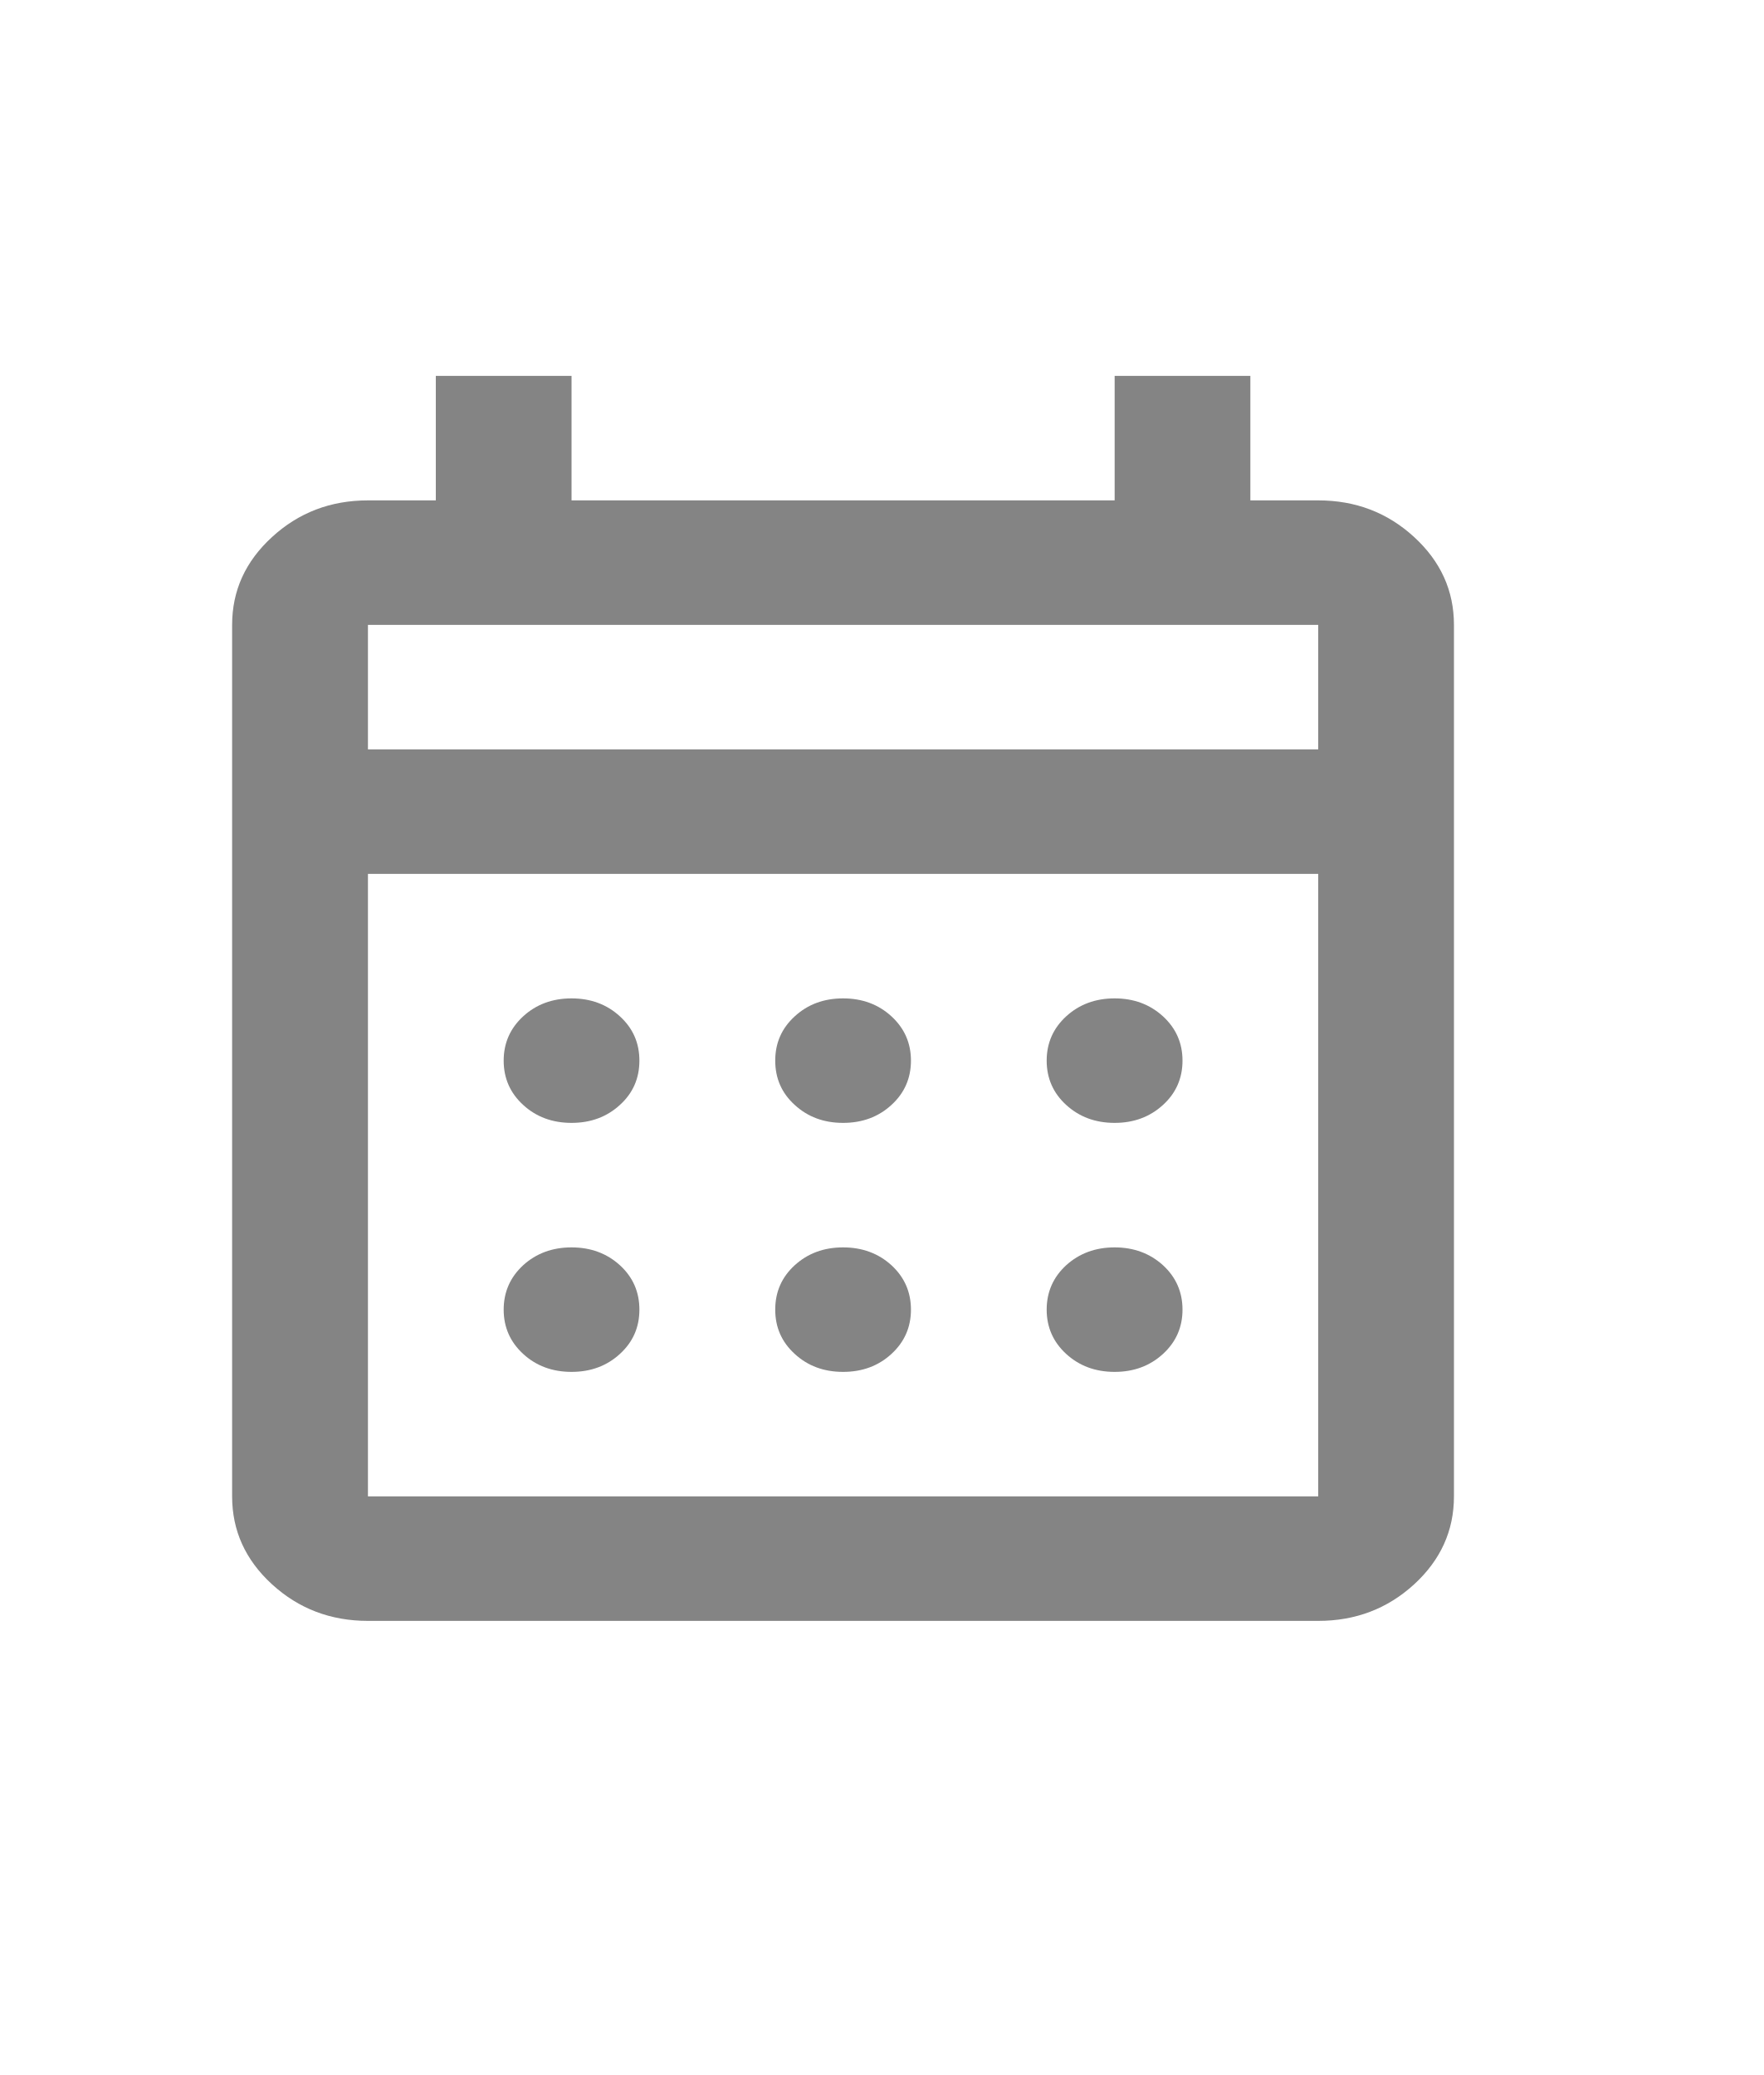
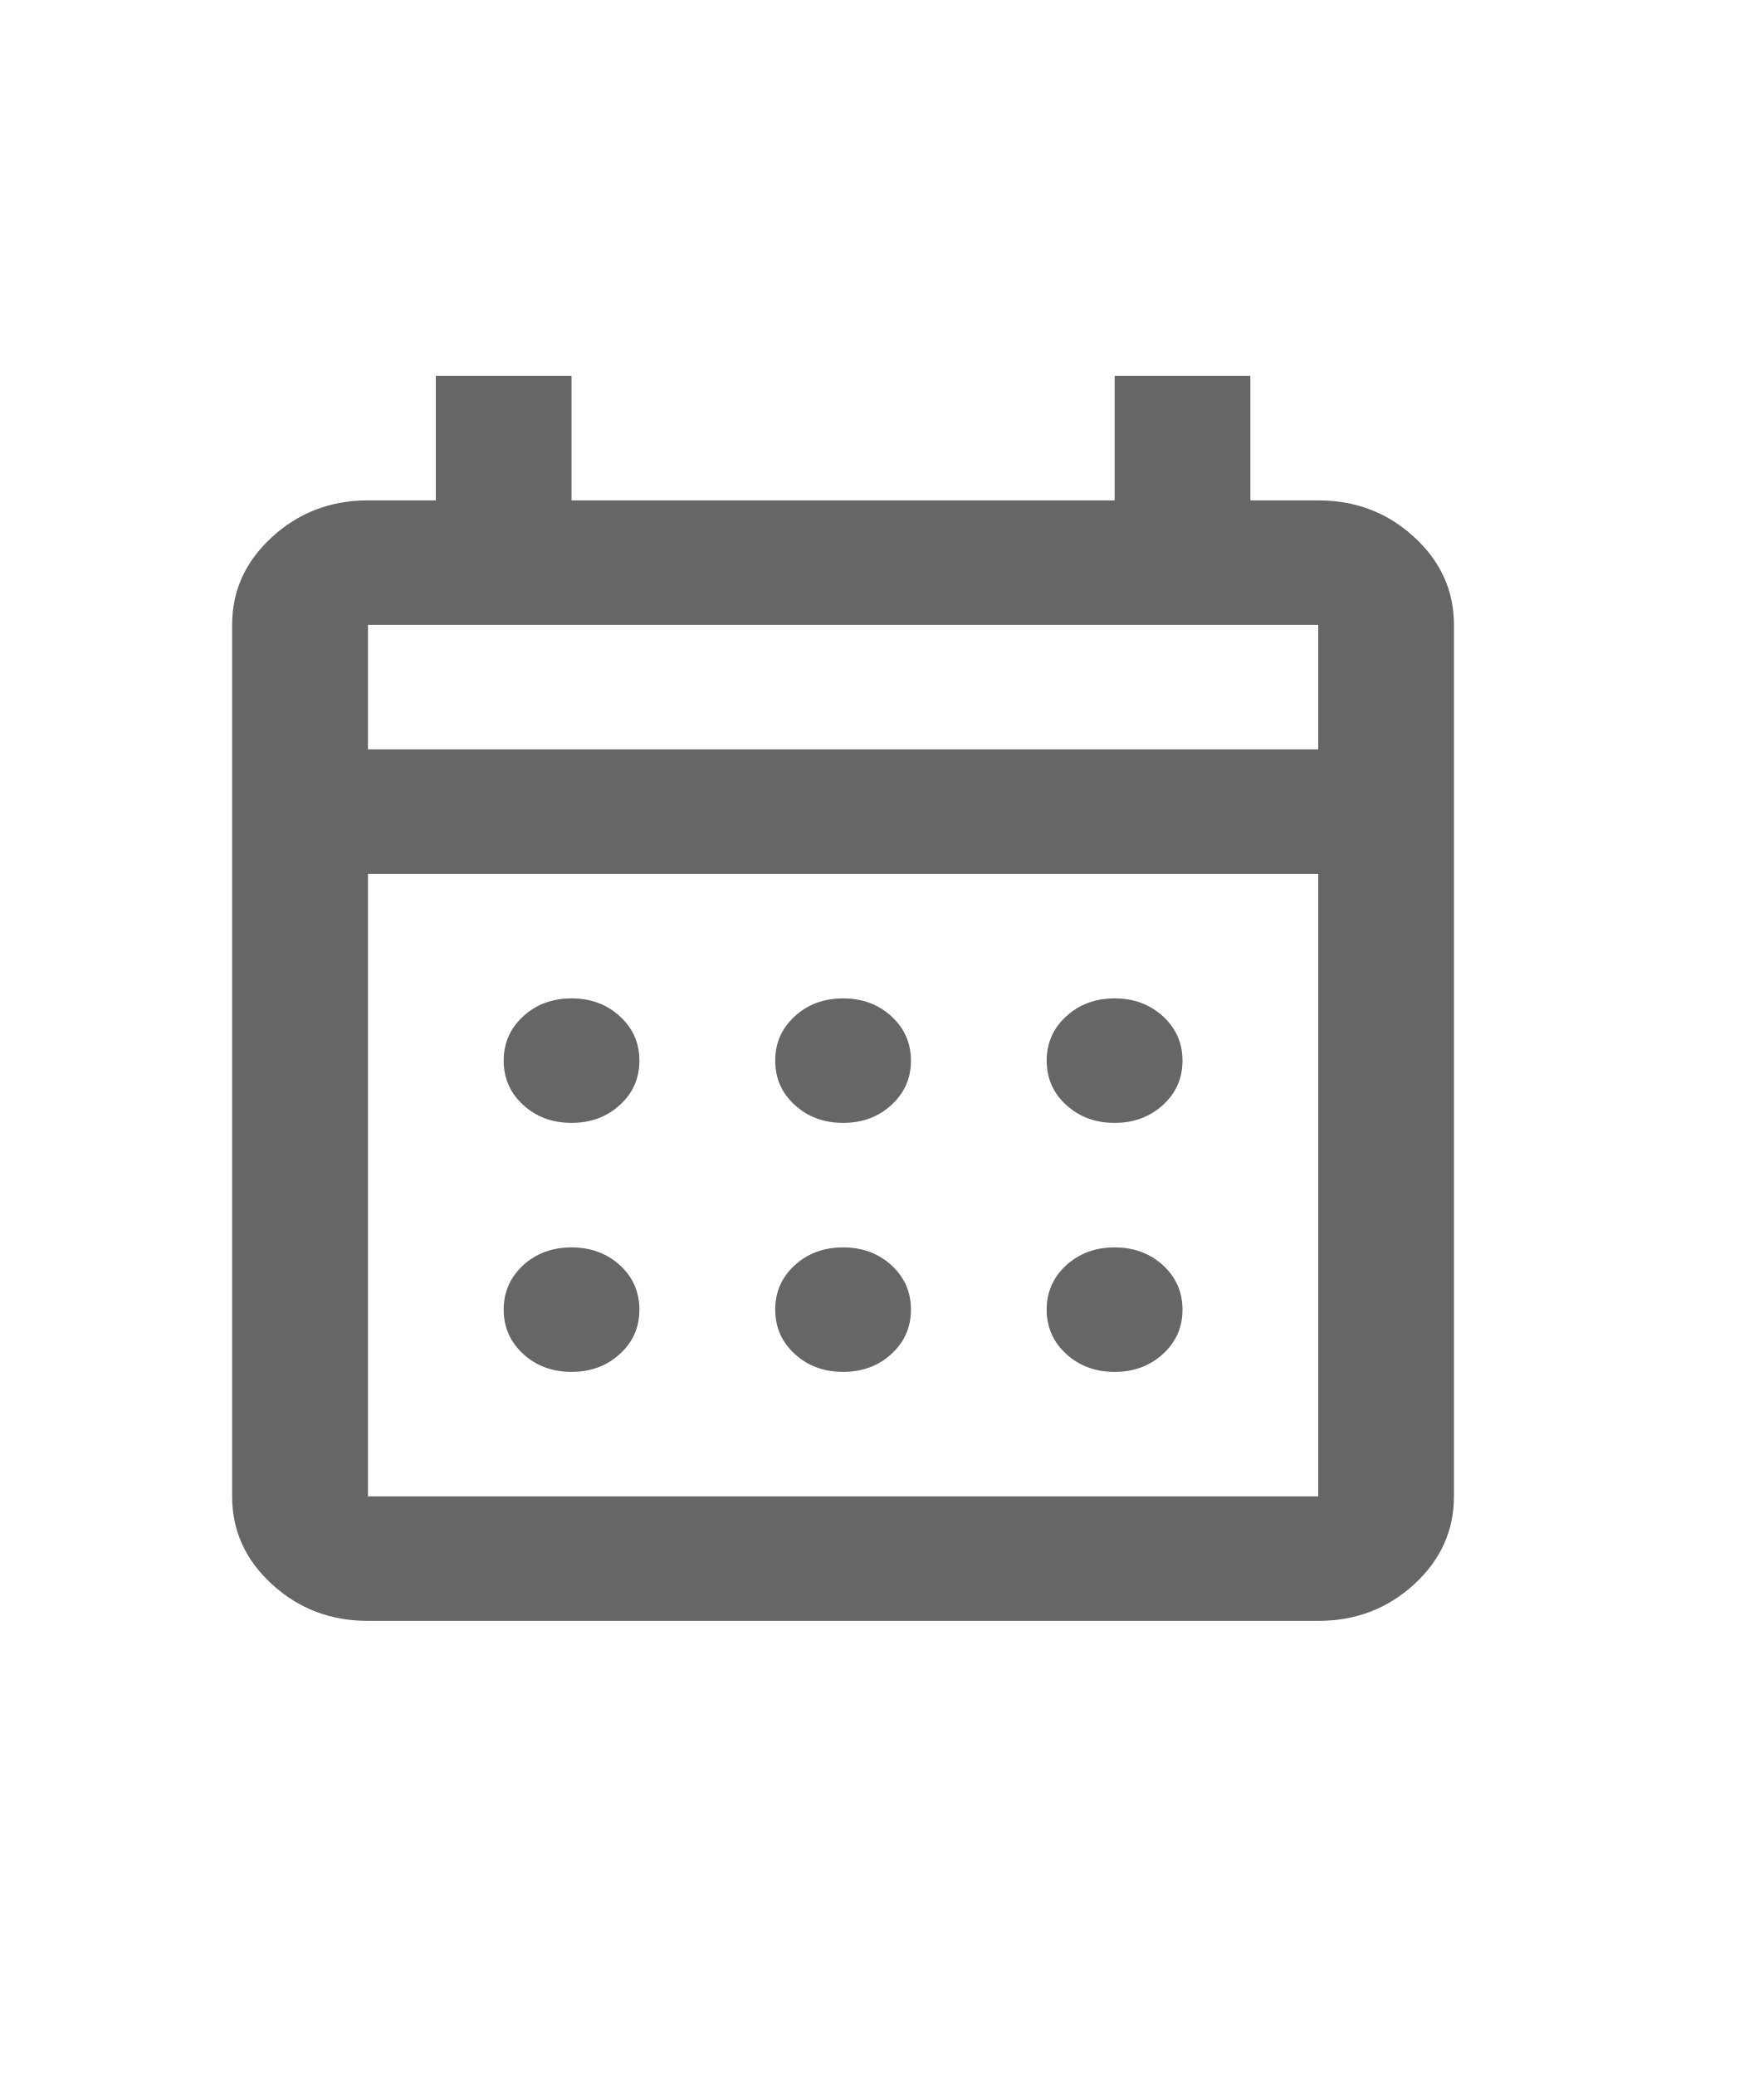
- <svg xmlns="http://www.w3.org/2000/svg" width="17" height="20" viewBox="0 0 17 20" fill="none">
+ <svg xmlns="http://www.w3.org/2000/svg" width="17" height="20" viewBox="0 0 17 20">
  <mask id="mask0_3001_8036" style="mask-type:alpha" maskUnits="userSpaceOnUse" x="0" y="0" width="17" height="20">
-     <rect x="0.5" y="0.387" width="16" height="19.228" fill="#D9D9D9" />
+     <rect x="0.5" y="0.387" width="16" height="19.228" />
  </mask>
  <g mask="url(#mask0_3001_8036)">
-     <path d="M3.546 15.623C3.186 15.623 2.878 15.505 2.622 15.271C2.365 15.036 2.237 14.753 2.237 14.423V6.023C2.237 5.693 2.365 5.411 2.622 5.176C2.878 4.941 3.186 4.823 3.546 4.823H4.2V3.623H5.508V4.823H10.742V3.623H12.05V4.823H12.704C13.064 4.823 13.372 4.941 13.628 5.176C13.884 5.411 14.012 5.693 14.012 6.023V14.423C14.012 14.753 13.884 15.036 13.628 15.271C13.372 15.505 13.064 15.623 12.704 15.623H3.546ZM3.546 14.423H12.704V8.423H3.546V14.423ZM3.546 7.223H12.704V6.023H3.546V7.223ZM8.125 10.823C7.939 10.823 7.784 10.765 7.659 10.65C7.533 10.536 7.471 10.393 7.471 10.223C7.471 10.053 7.533 9.911 7.659 9.796C7.784 9.681 7.939 9.623 8.125 9.623C8.31 9.623 8.466 9.681 8.591 9.796C8.716 9.911 8.779 10.053 8.779 10.223C8.779 10.393 8.716 10.536 8.591 10.65C8.466 10.765 8.31 10.823 8.125 10.823ZM5.508 10.823C5.323 10.823 5.167 10.765 5.042 10.65C4.917 10.536 4.854 10.393 4.854 10.223C4.854 10.053 4.917 9.911 5.042 9.796C5.167 9.681 5.323 9.623 5.508 9.623C5.693 9.623 5.849 9.681 5.974 9.796C6.1 9.911 6.162 10.053 6.162 10.223C6.162 10.393 6.1 10.536 5.974 10.65C5.849 10.765 5.693 10.823 5.508 10.823ZM10.742 10.823C10.556 10.823 10.401 10.765 10.275 10.65C10.15 10.536 10.087 10.393 10.087 10.223C10.087 10.053 10.15 9.911 10.275 9.796C10.401 9.681 10.556 9.623 10.742 9.623C10.927 9.623 11.082 9.681 11.208 9.796C11.333 9.911 11.396 10.053 11.396 10.223C11.396 10.393 11.333 10.536 11.208 10.65C11.082 10.765 10.927 10.823 10.742 10.823ZM8.125 13.223C7.939 13.223 7.784 13.165 7.659 13.05C7.533 12.935 7.471 12.793 7.471 12.623C7.471 12.453 7.533 12.31 7.659 12.195C7.784 12.081 7.939 12.023 8.125 12.023C8.31 12.023 8.466 12.081 8.591 12.195C8.716 12.31 8.779 12.453 8.779 12.623C8.779 12.793 8.716 12.935 8.591 13.05C8.466 13.165 8.31 13.223 8.125 13.223ZM5.508 13.223C5.323 13.223 5.167 13.165 5.042 13.05C4.917 12.935 4.854 12.793 4.854 12.623C4.854 12.453 4.917 12.31 5.042 12.195C5.167 12.081 5.323 12.023 5.508 12.023C5.693 12.023 5.849 12.081 5.974 12.195C6.1 12.31 6.162 12.453 6.162 12.623C6.162 12.793 6.1 12.935 5.974 13.05C5.849 13.165 5.693 13.223 5.508 13.223ZM10.742 13.223C10.556 13.223 10.401 13.165 10.275 13.05C10.15 12.935 10.087 12.793 10.087 12.623C10.087 12.453 10.15 12.31 10.275 12.195C10.401 12.081 10.556 12.023 10.742 12.023C10.927 12.023 11.082 12.081 11.208 12.195C11.333 12.31 11.396 12.453 11.396 12.623C11.396 12.793 11.333 12.935 11.208 13.05C11.082 13.165 10.927 13.223 10.742 13.223Z" fill="#333333" fill-opacity="0.6" />
+     <path d="M3.546 15.623C3.186 15.623 2.878 15.505 2.622 15.271C2.365 15.036 2.237 14.753 2.237 14.423V6.023C2.237 5.693 2.365 5.411 2.622 5.176C2.878 4.941 3.186 4.823 3.546 4.823H4.2V3.623H5.508V4.823H10.742V3.623H12.05V4.823H12.704C13.064 4.823 13.372 4.941 13.628 5.176C13.884 5.411 14.012 5.693 14.012 6.023V14.423C14.012 14.753 13.884 15.036 13.628 15.271C13.372 15.505 13.064 15.623 12.704 15.623H3.546ZM3.546 14.423H12.704V8.423H3.546V14.423ZM3.546 7.223H12.704V6.023H3.546V7.223ZM8.125 10.823C7.939 10.823 7.784 10.765 7.659 10.65C7.533 10.536 7.471 10.393 7.471 10.223C7.471 10.053 7.533 9.911 7.659 9.796C7.784 9.681 7.939 9.623 8.125 9.623C8.31 9.623 8.466 9.681 8.591 9.796C8.716 9.911 8.779 10.053 8.779 10.223C8.779 10.393 8.716 10.536 8.591 10.65C8.466 10.765 8.31 10.823 8.125 10.823ZM5.508 10.823C5.323 10.823 5.167 10.765 5.042 10.65C4.917 10.536 4.854 10.393 4.854 10.223C4.854 10.053 4.917 9.911 5.042 9.796C5.167 9.681 5.323 9.623 5.508 9.623C5.693 9.623 5.849 9.681 5.974 9.796C6.1 9.911 6.162 10.053 6.162 10.223C6.162 10.393 6.1 10.536 5.974 10.65C5.849 10.765 5.693 10.823 5.508 10.823ZM10.742 10.823C10.556 10.823 10.401 10.765 10.275 10.65C10.15 10.536 10.087 10.393 10.087 10.223C10.087 10.053 10.15 9.911 10.275 9.796C10.401 9.681 10.556 9.623 10.742 9.623C10.927 9.623 11.082 9.681 11.208 9.796C11.333 9.911 11.396 10.053 11.396 10.223C11.396 10.393 11.333 10.536 11.208 10.65C11.082 10.765 10.927 10.823 10.742 10.823ZM8.125 13.223C7.939 13.223 7.784 13.165 7.659 13.05C7.533 12.935 7.471 12.793 7.471 12.623C7.471 12.453 7.533 12.31 7.659 12.195C7.784 12.081 7.939 12.023 8.125 12.023C8.31 12.023 8.466 12.081 8.591 12.195C8.716 12.31 8.779 12.453 8.779 12.623C8.779 12.793 8.716 12.935 8.591 13.05C8.466 13.165 8.31 13.223 8.125 13.223ZM5.508 13.223C5.323 13.223 5.167 13.165 5.042 13.05C4.917 12.935 4.854 12.793 4.854 12.623C4.854 12.453 4.917 12.31 5.042 12.195C5.167 12.081 5.323 12.023 5.508 12.023C5.693 12.023 5.849 12.081 5.974 12.195C6.1 12.31 6.162 12.453 6.162 12.623C6.162 12.793 6.1 12.935 5.974 13.05C5.849 13.165 5.693 13.223 5.508 13.223ZM10.742 13.223C10.556 13.223 10.401 13.165 10.275 13.05C10.15 12.935 10.087 12.793 10.087 12.623C10.087 12.453 10.15 12.31 10.275 12.195C10.401 12.081 10.556 12.023 10.742 12.023C10.927 12.023 11.082 12.081 11.208 12.195C11.333 12.31 11.396 12.453 11.396 12.623C11.396 12.793 11.333 12.935 11.208 13.05C11.082 13.165 10.927 13.223 10.742 13.223Z" fill-opacity="0.6" />
  </g>
</svg>
